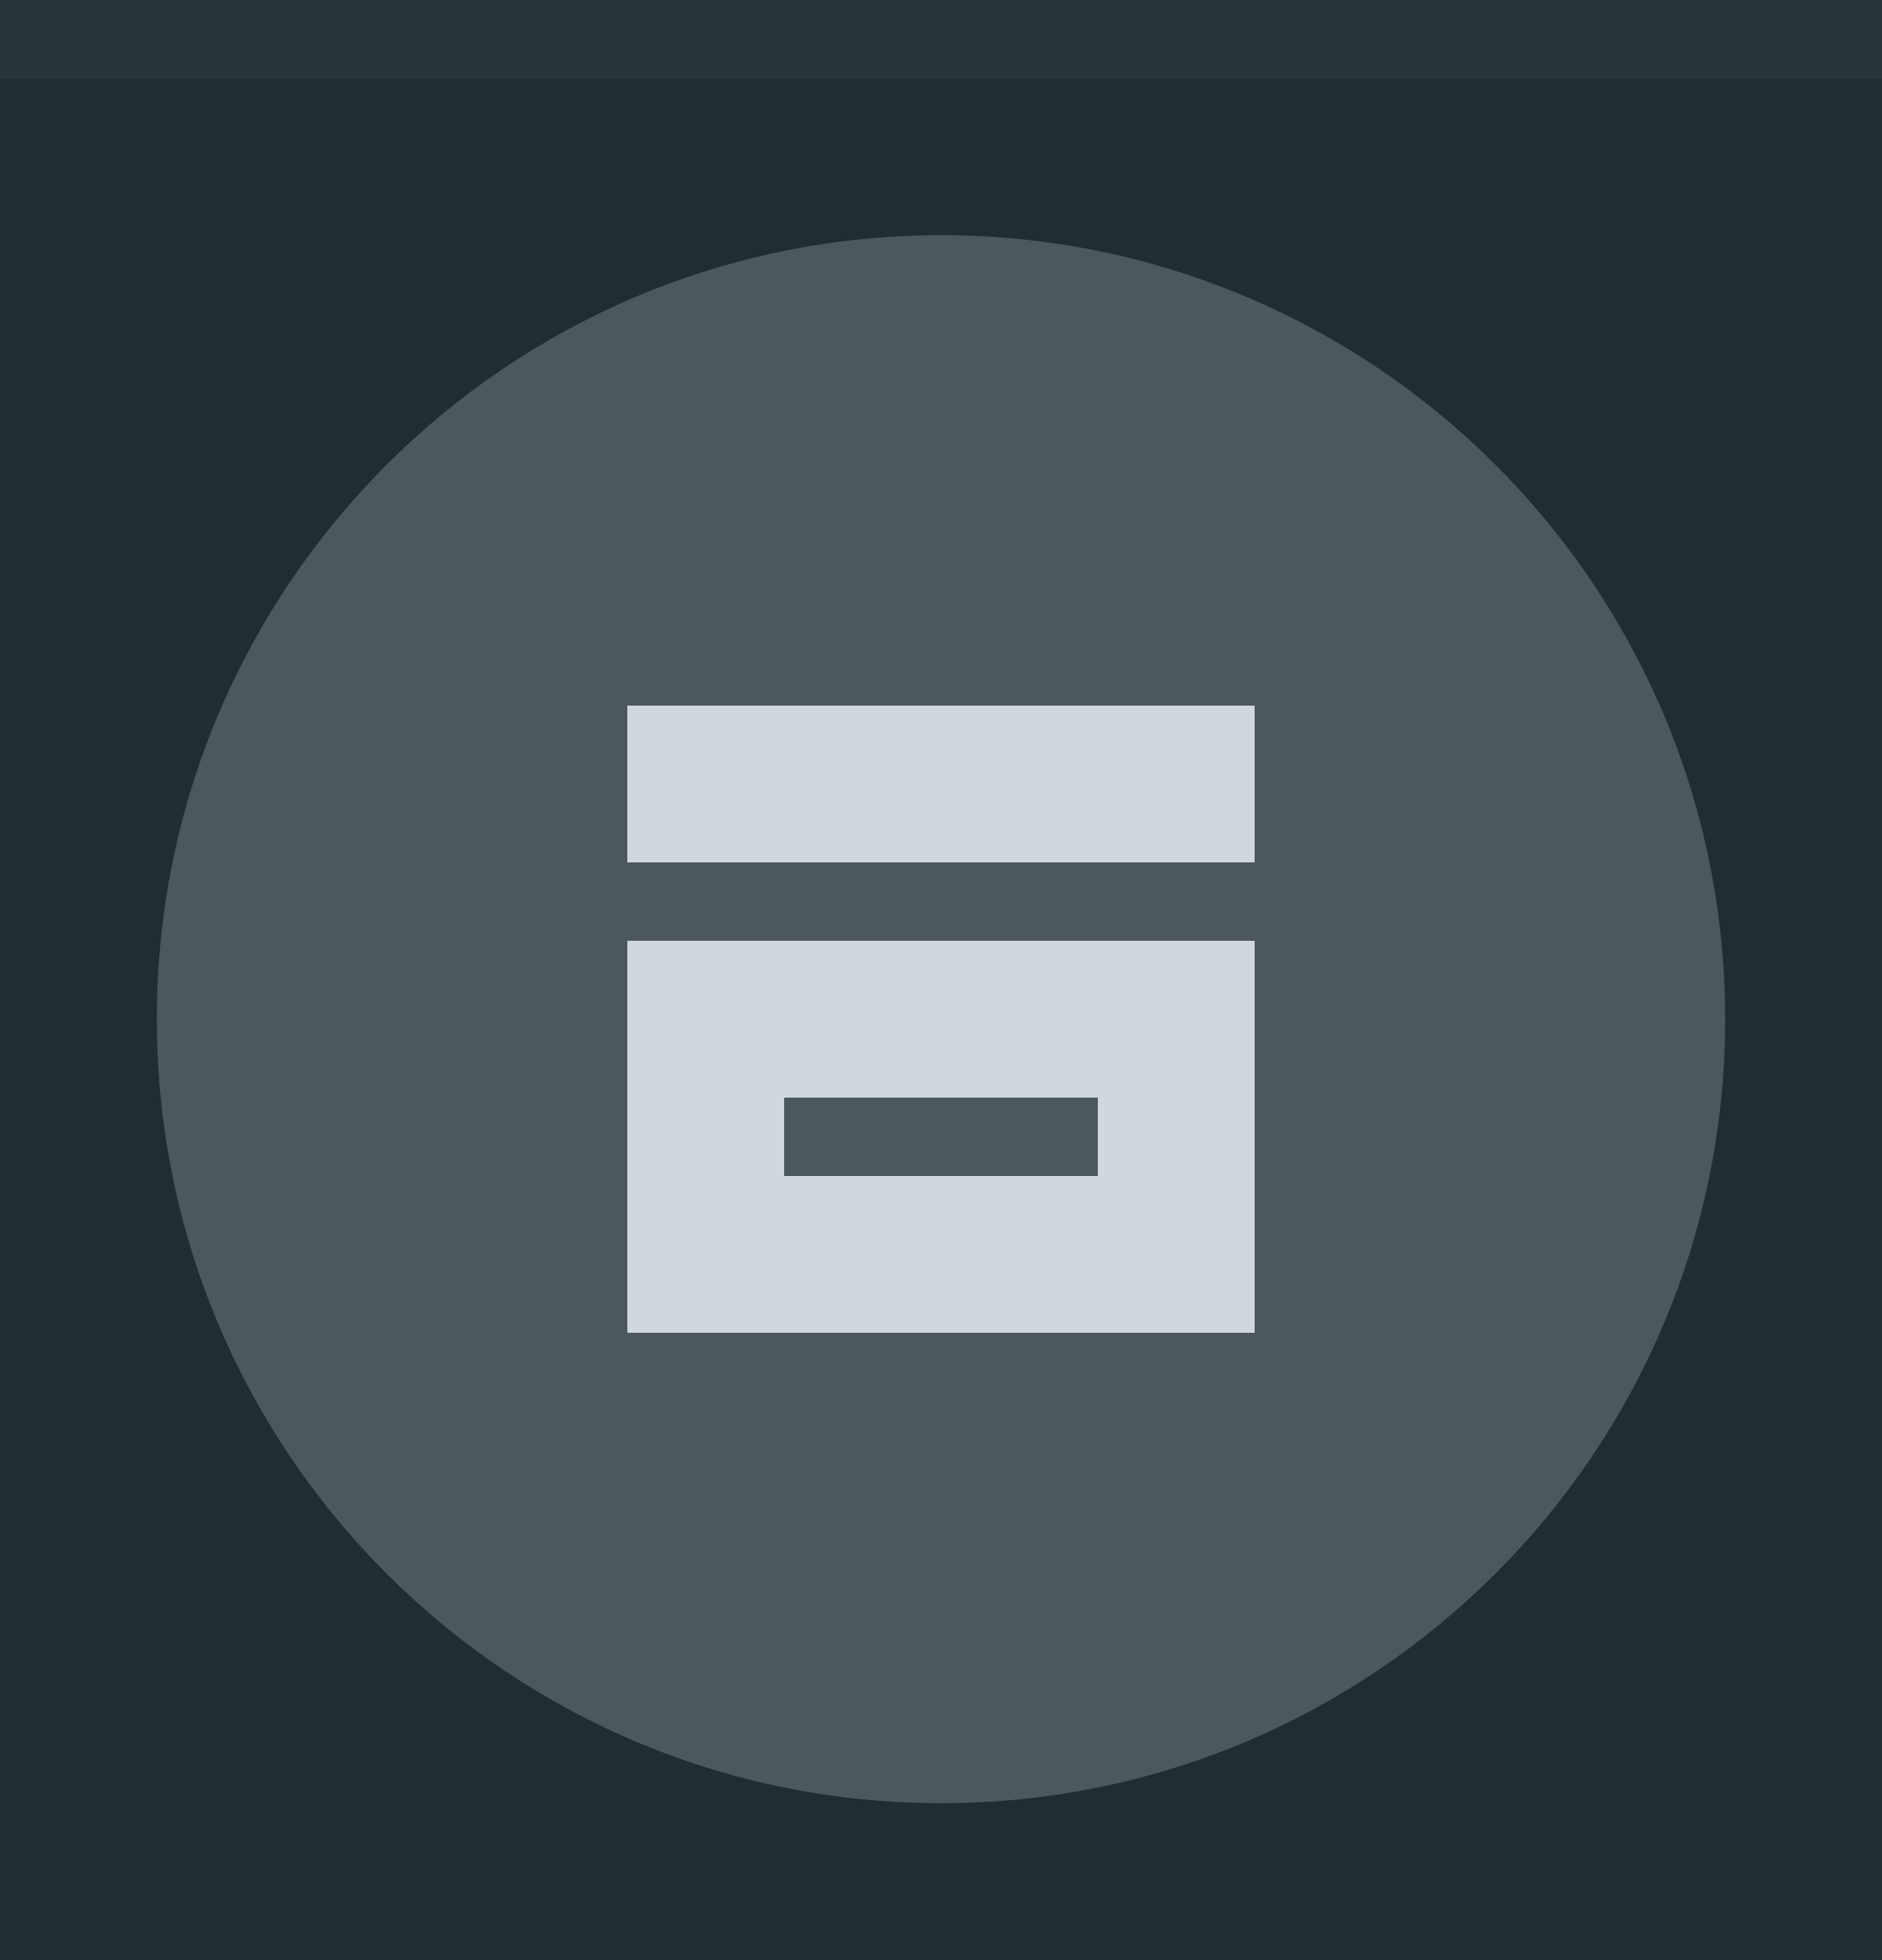
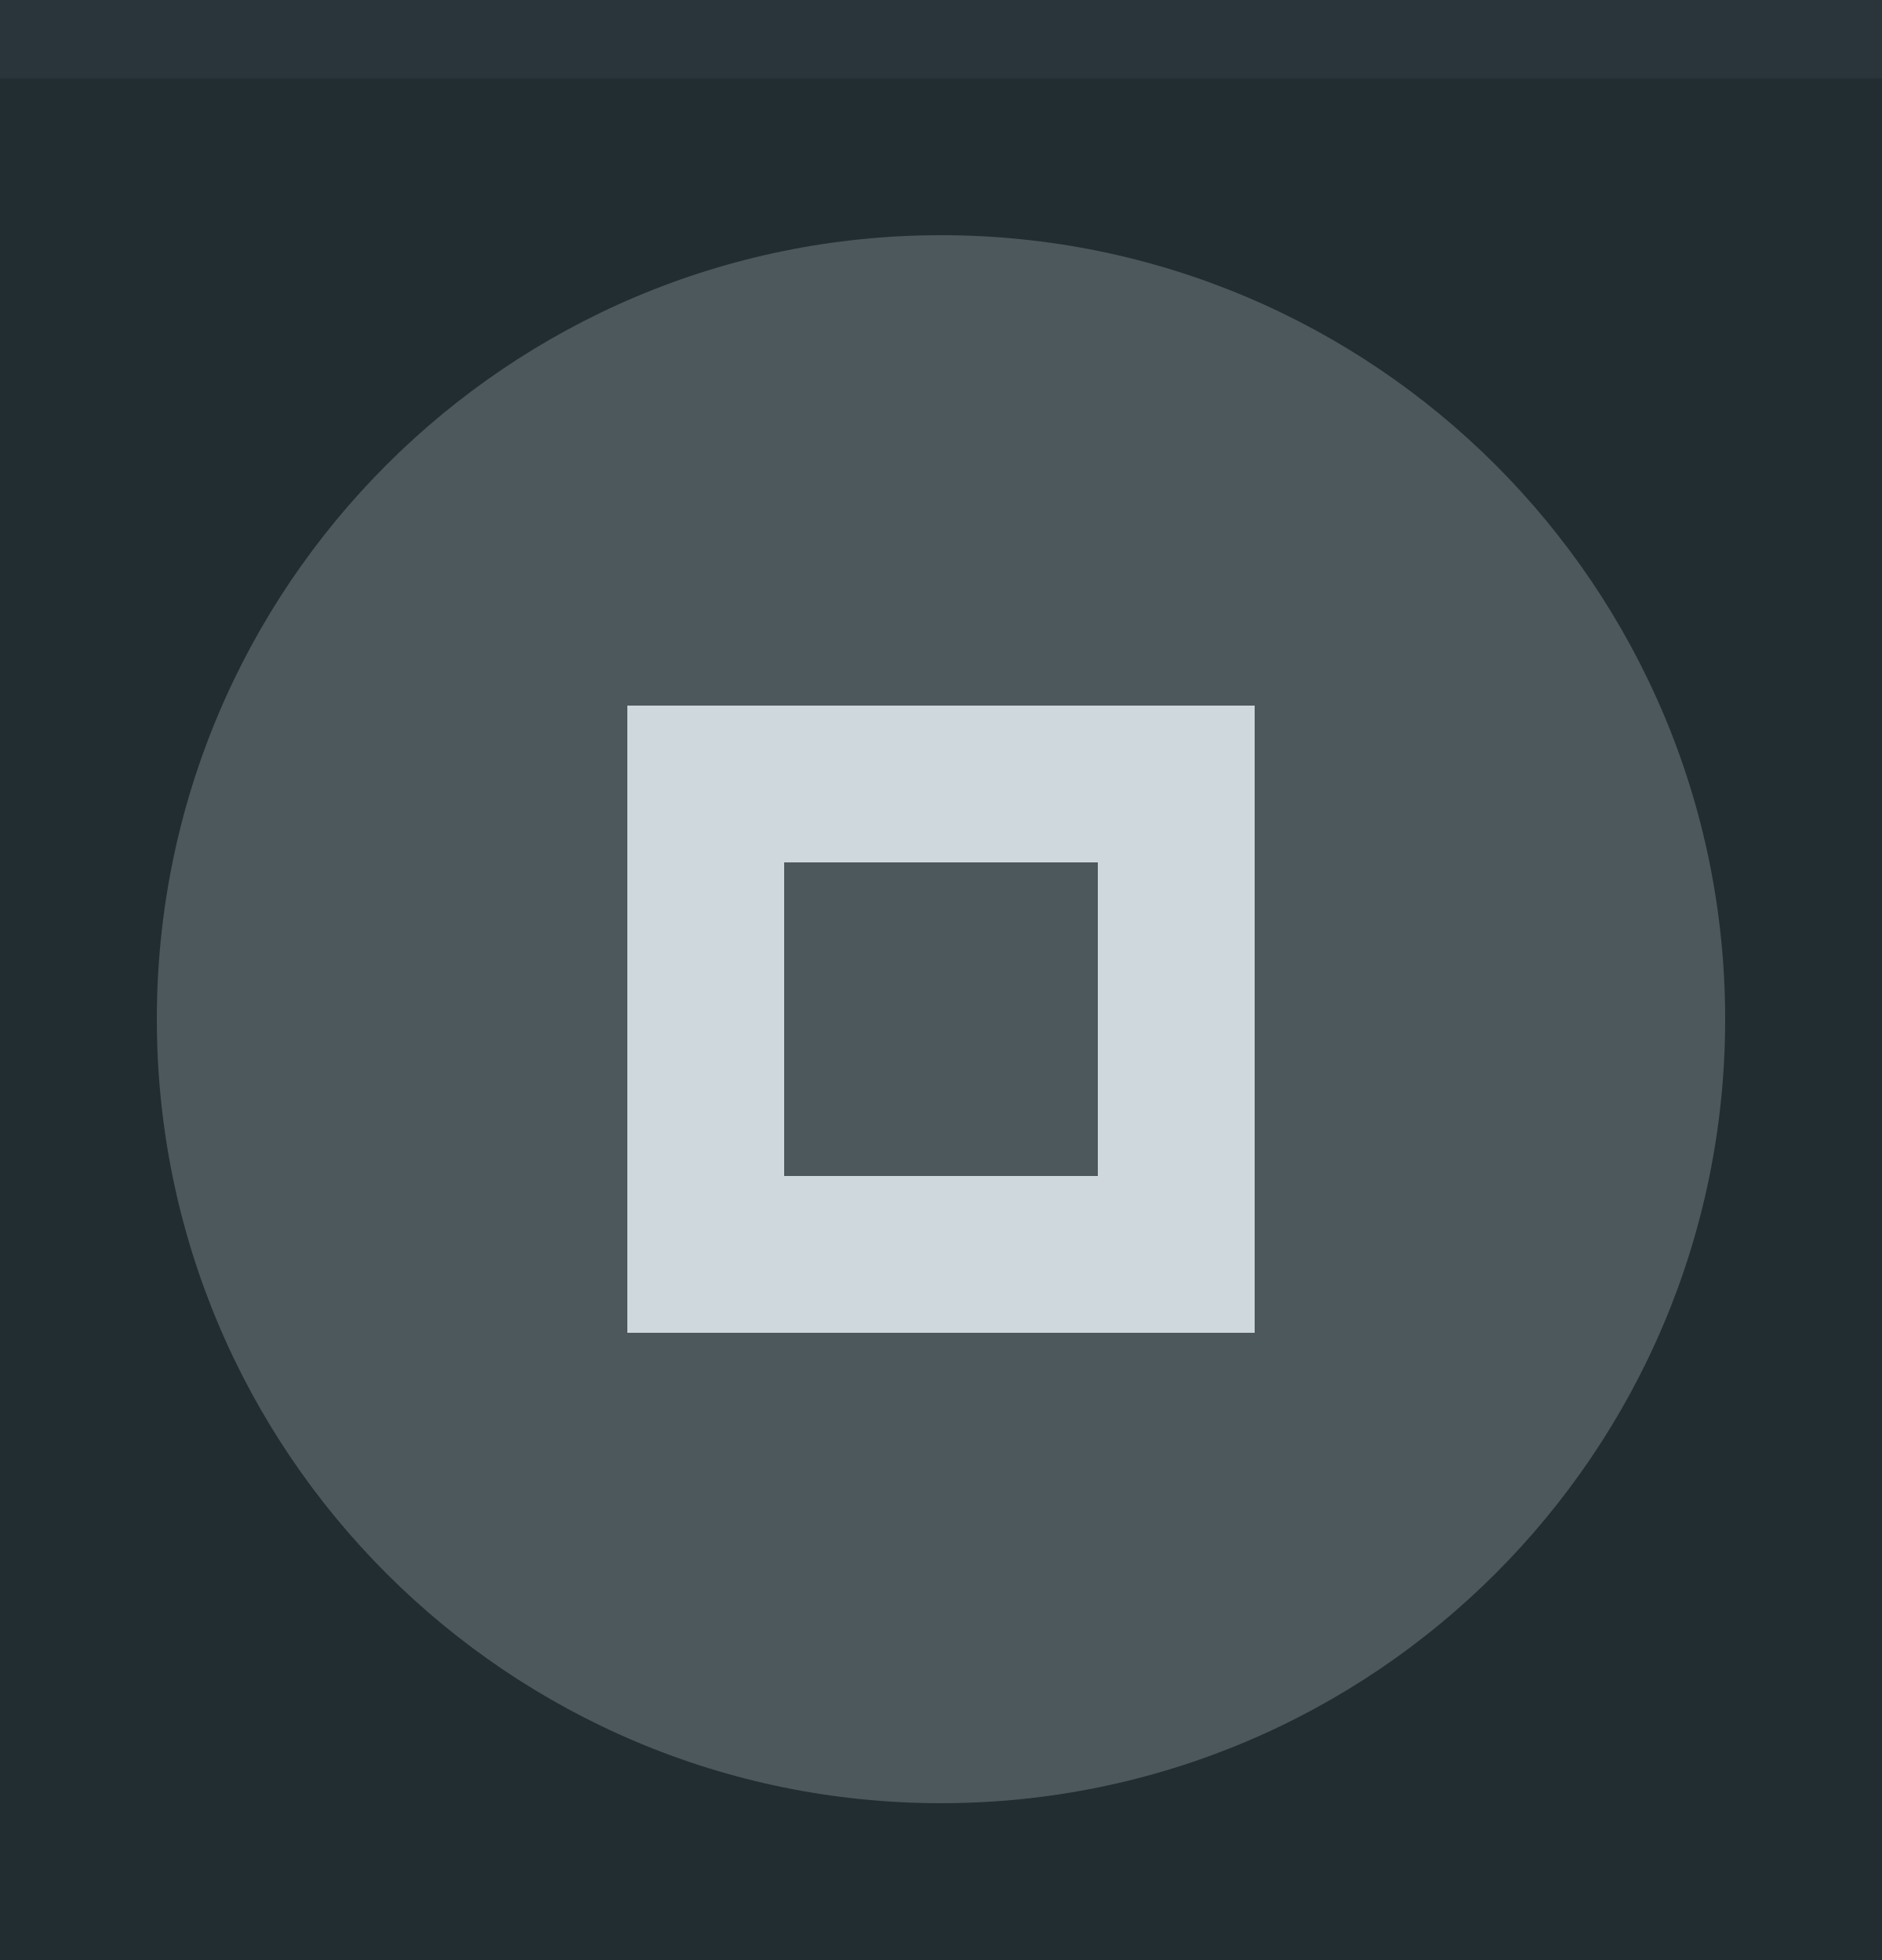
<svg xmlns="http://www.w3.org/2000/svg" width="24" height="25" viewBox="0 0 24 25" id="svg4142" version="1.1">
  <defs id="defs4144" />
  <g id="layer1" transform="translate(0,-1027.362)">
    <rect style="opacity:1;fill:#222d32;fill-opacity:1;fill-rule:evenodd;stroke:none;stroke-width:2.745;stroke-linecap:butt;stroke-linejoin:miter;stroke-miterlimit:4;stroke-dasharray:none;stroke-dashoffset:478.437;stroke-opacity:1" id="rect4741" width="24" height="25" x="0" y="1027.362" />
-     <circle style="fill:#cfd8dc;fill-opacity:0.25;stroke:none;stroke-width:0.5;stroke-linejoin:miter;stroke-miterlimit:4;stroke-dasharray:none;stroke-opacity:1" id="path2994" cx="1040.362" cy="-12" transform="matrix(0,1,-1,0,0,0)" r="10" />
+     <circle style="fill:#cfd8dc;fill-opacity:0.25;stroke:none;stroke-width:0.5;stroke-linejoin:miter;stroke-miterlimit:4;stroke-dasharray:none;stroke-opacity:1" id="path2994" cx="1040.362" cy="-12" transform="rotate(90)" r="10" />
    <rect style="opacity:1;fill:#29353b;fill-opacity:1;fill-rule:evenodd;stroke:none;stroke-width:2.745;stroke-linecap:butt;stroke-linejoin:miter;stroke-miterlimit:4;stroke-dasharray:none;stroke-dashoffset:478.437;stroke-opacity:1" id="rect4959" width="24" height="1" x="0" y="1027.362" />
-     <rect style="opacity:1;fill:#cfd8dc;fill-opacity:1;fill-rule:evenodd;stroke:none;stroke-width:2;stroke-linecap:butt;stroke-linejoin:round;stroke-miterlimit:4;stroke-dasharray:none;stroke-dashoffset:478.437;stroke-opacity:0.75" id="rect4139" width="8" height="2" x="8" y="-1038.362" transform="scale(1,-1)" />
-     <path id="rect4143" style="opacity:1;fill:#cfd8dc;fill-opacity:1;fill-rule:evenodd;stroke:none;stroke-width:2;stroke-linecap:butt;stroke-linejoin:round;stroke-miterlimit:4;stroke-dasharray:none;stroke-dashoffset:478.437;stroke-opacity:0.75" d="m 10,1042.362 4,0 0,-1 -4,0 z m -2,2 8,0 0,-5 -8,0 z" />
+     <path style="opacity:1;fill:#cfd8dc;fill-opacity:1;fill-rule:evenodd" d="m 8,1036.362 v 8 h 8 v -8 z m 2,2 h 4 v 4 h -4 z" id="rect818" />
  </g>
</svg>
